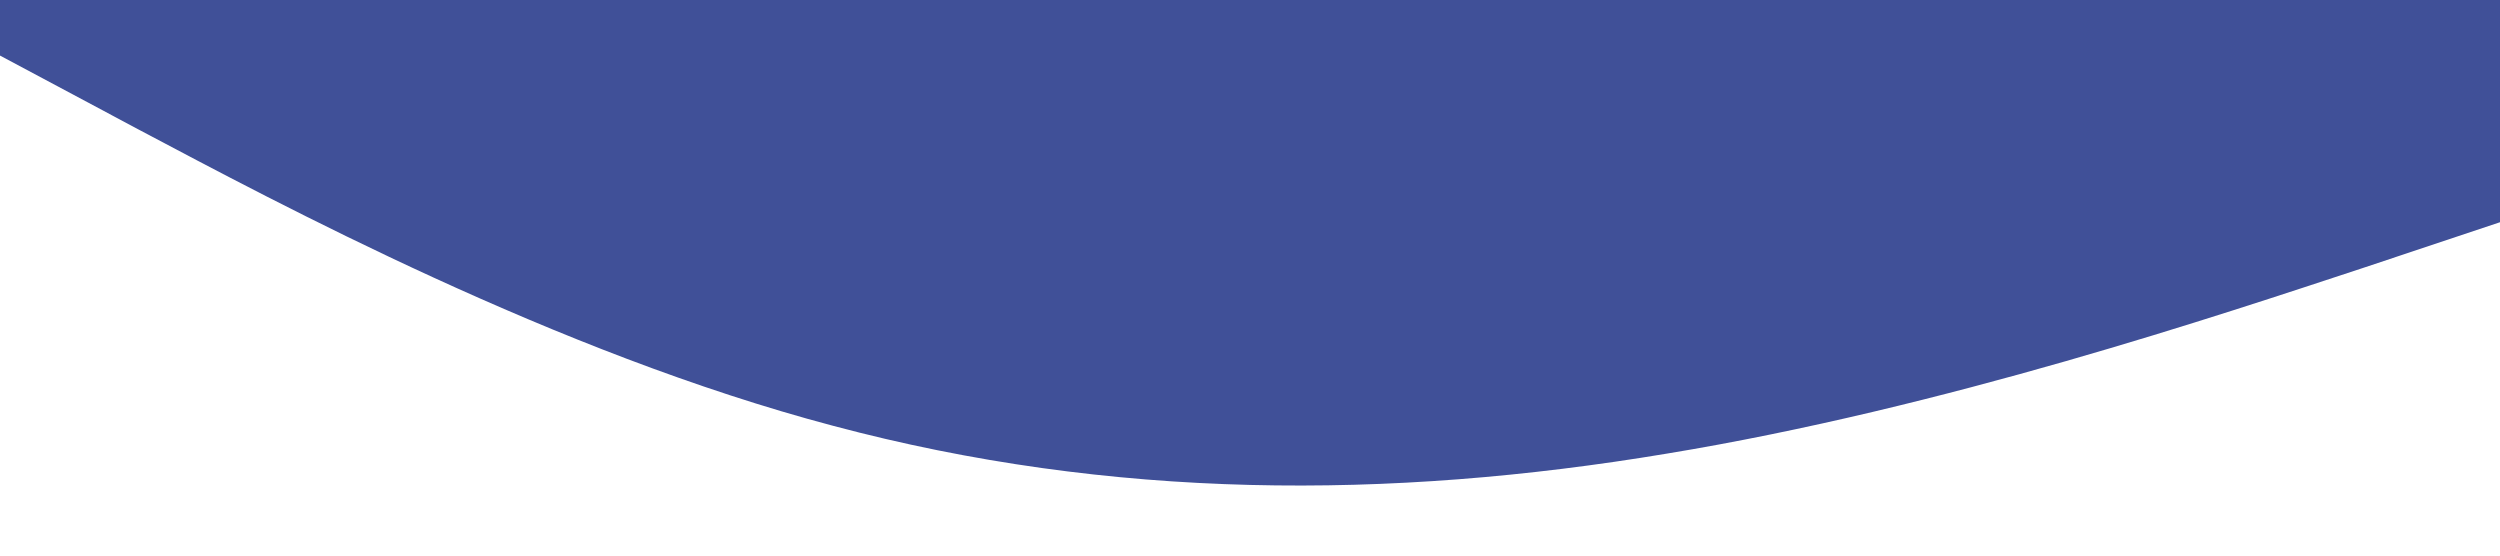
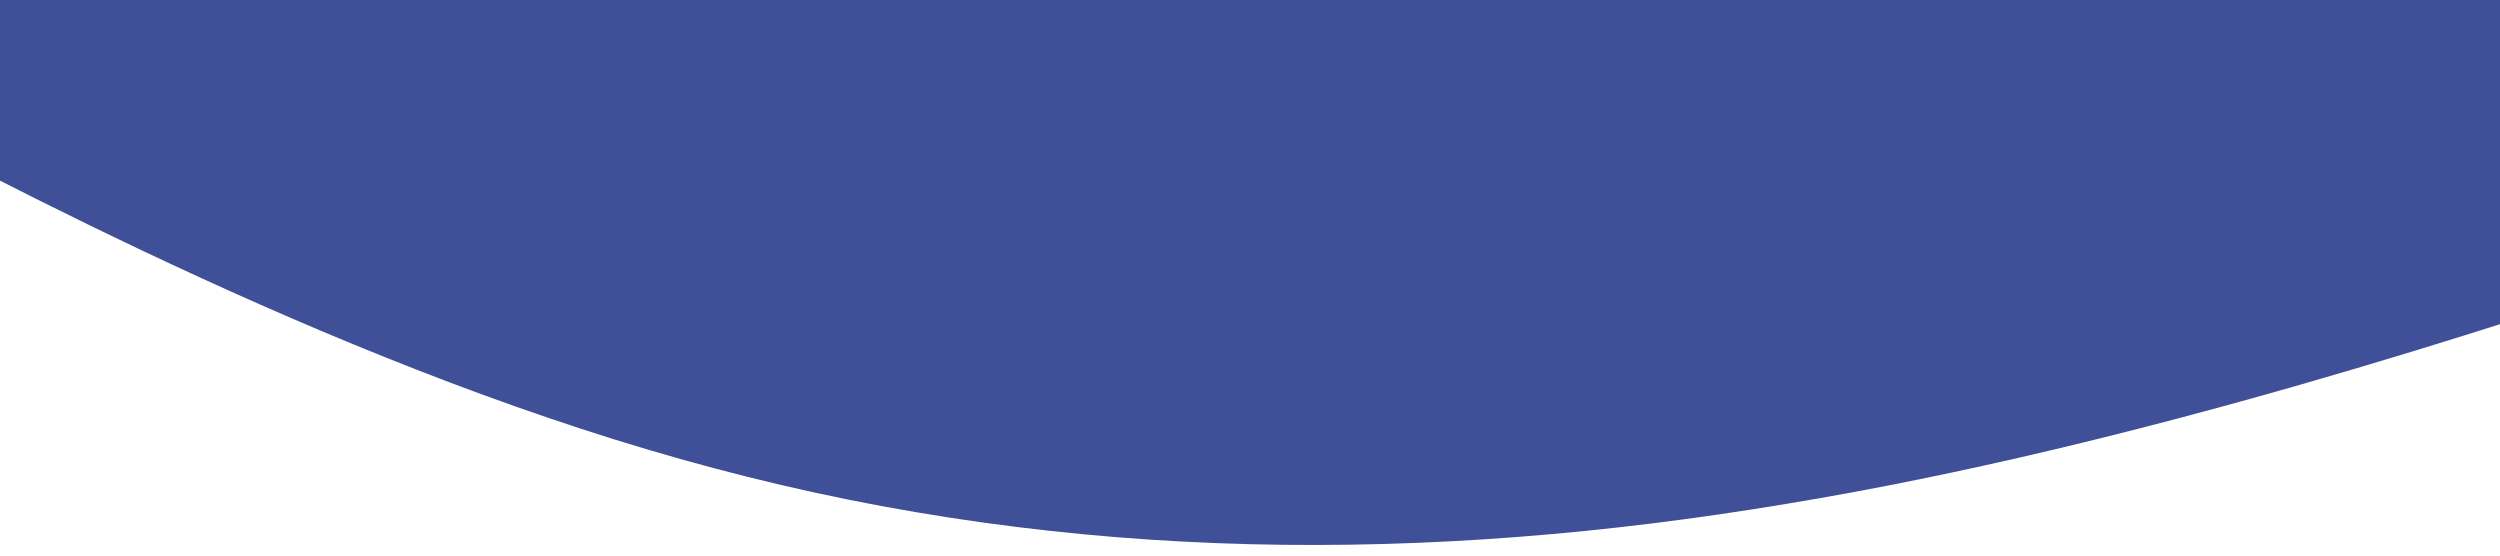
- <svg xmlns="http://www.w3.org/2000/svg" viewBox="0 0 1440 320">
-   <path fill="#405098" fill-opacity="1" d="M0,32L80,74.7C160,117,320,203,480,245.3C640,288,800,288,960,261.3C1120,235,1280,181,1360,154.7L1440,128L1440,0L1360,0C1280,0,1120,0,960,0C800,0,640,0,480,0C320,0,160,0,80,0L0,0Z" />
+ <svg xmlns="http://www.w3.org/2000/svg" version="1.1" width="2304" height="512" viewBox="0 0 2304 512">
+   <g id="icomoon-ignore">
+ </g>
+   <path fill="#405098" d="M-329.566-7.388l164.618 87.864c164.618 87.042 493.853 264.006 823.088 351.048 329.236 87.864 658.471 87.864 987.707 32.923 329.236-54.117 658.471-165.236 823.088-219.353l164.617-54.941v-263.388h-164.617c-164.617 0-493.853 0-823.088 0s-658.471 0-987.707 0c-329.236 0-658.471 0-823.088 0h-164.618z" />
</svg>
